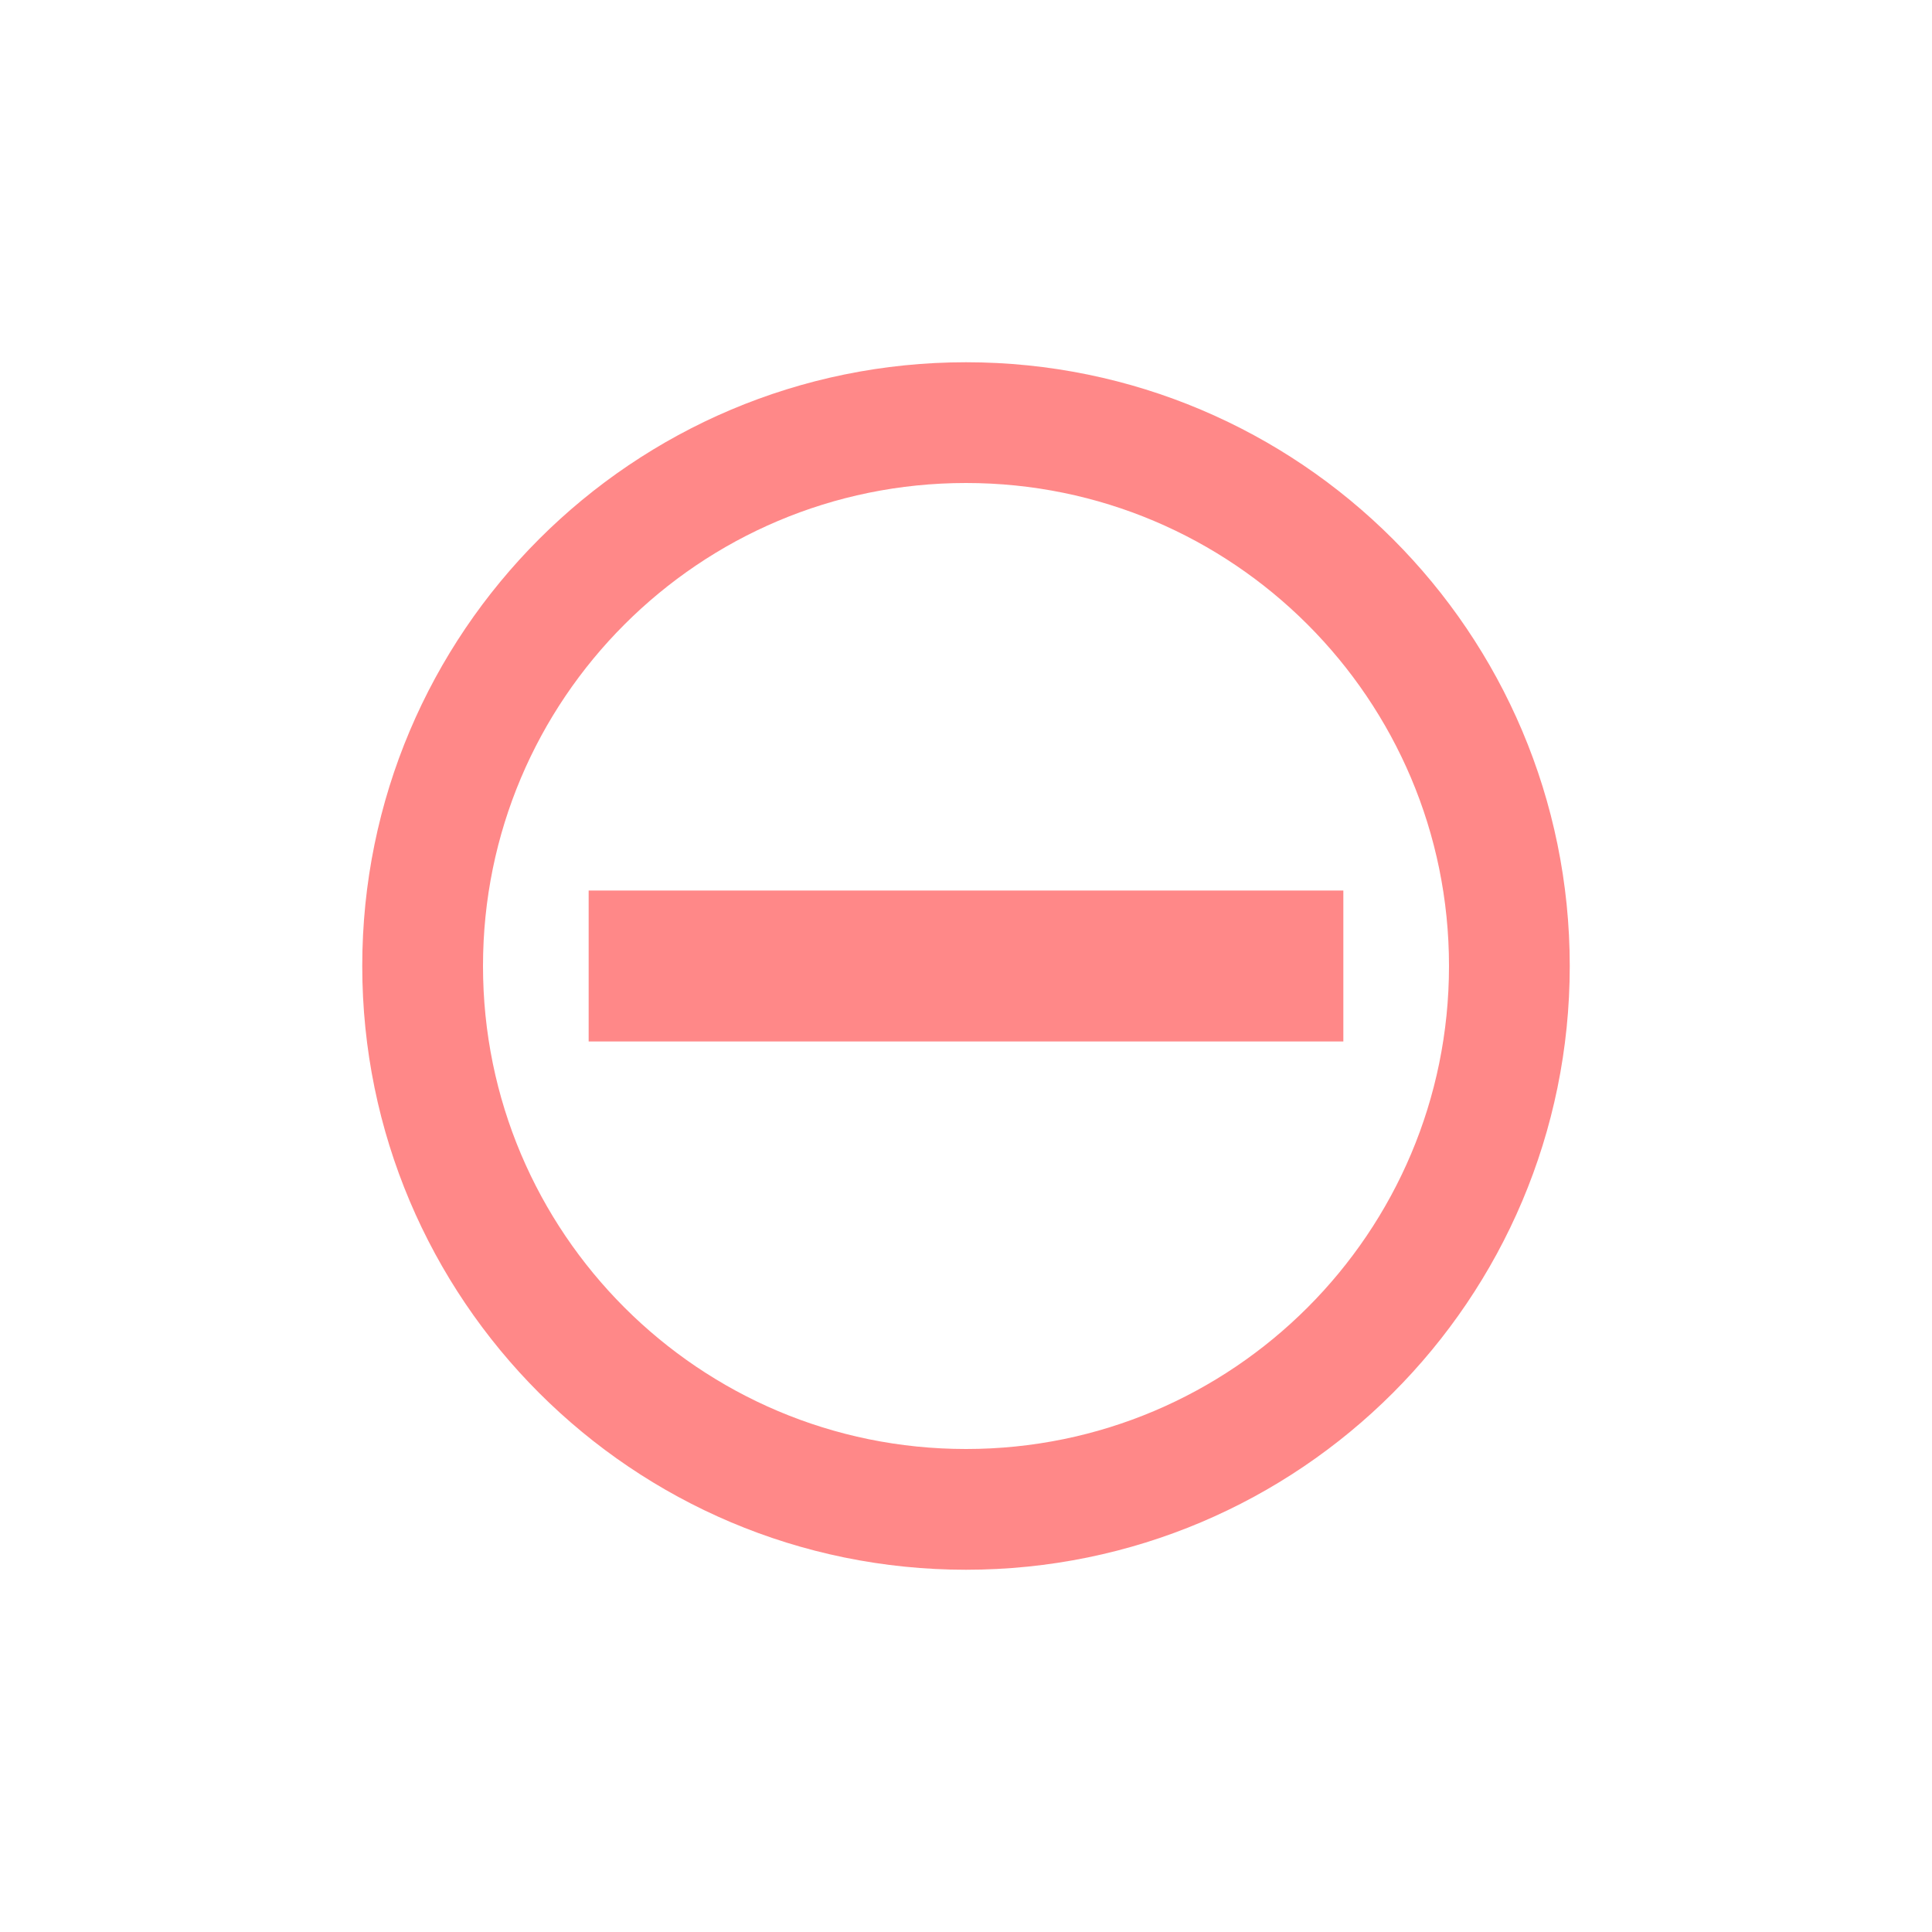
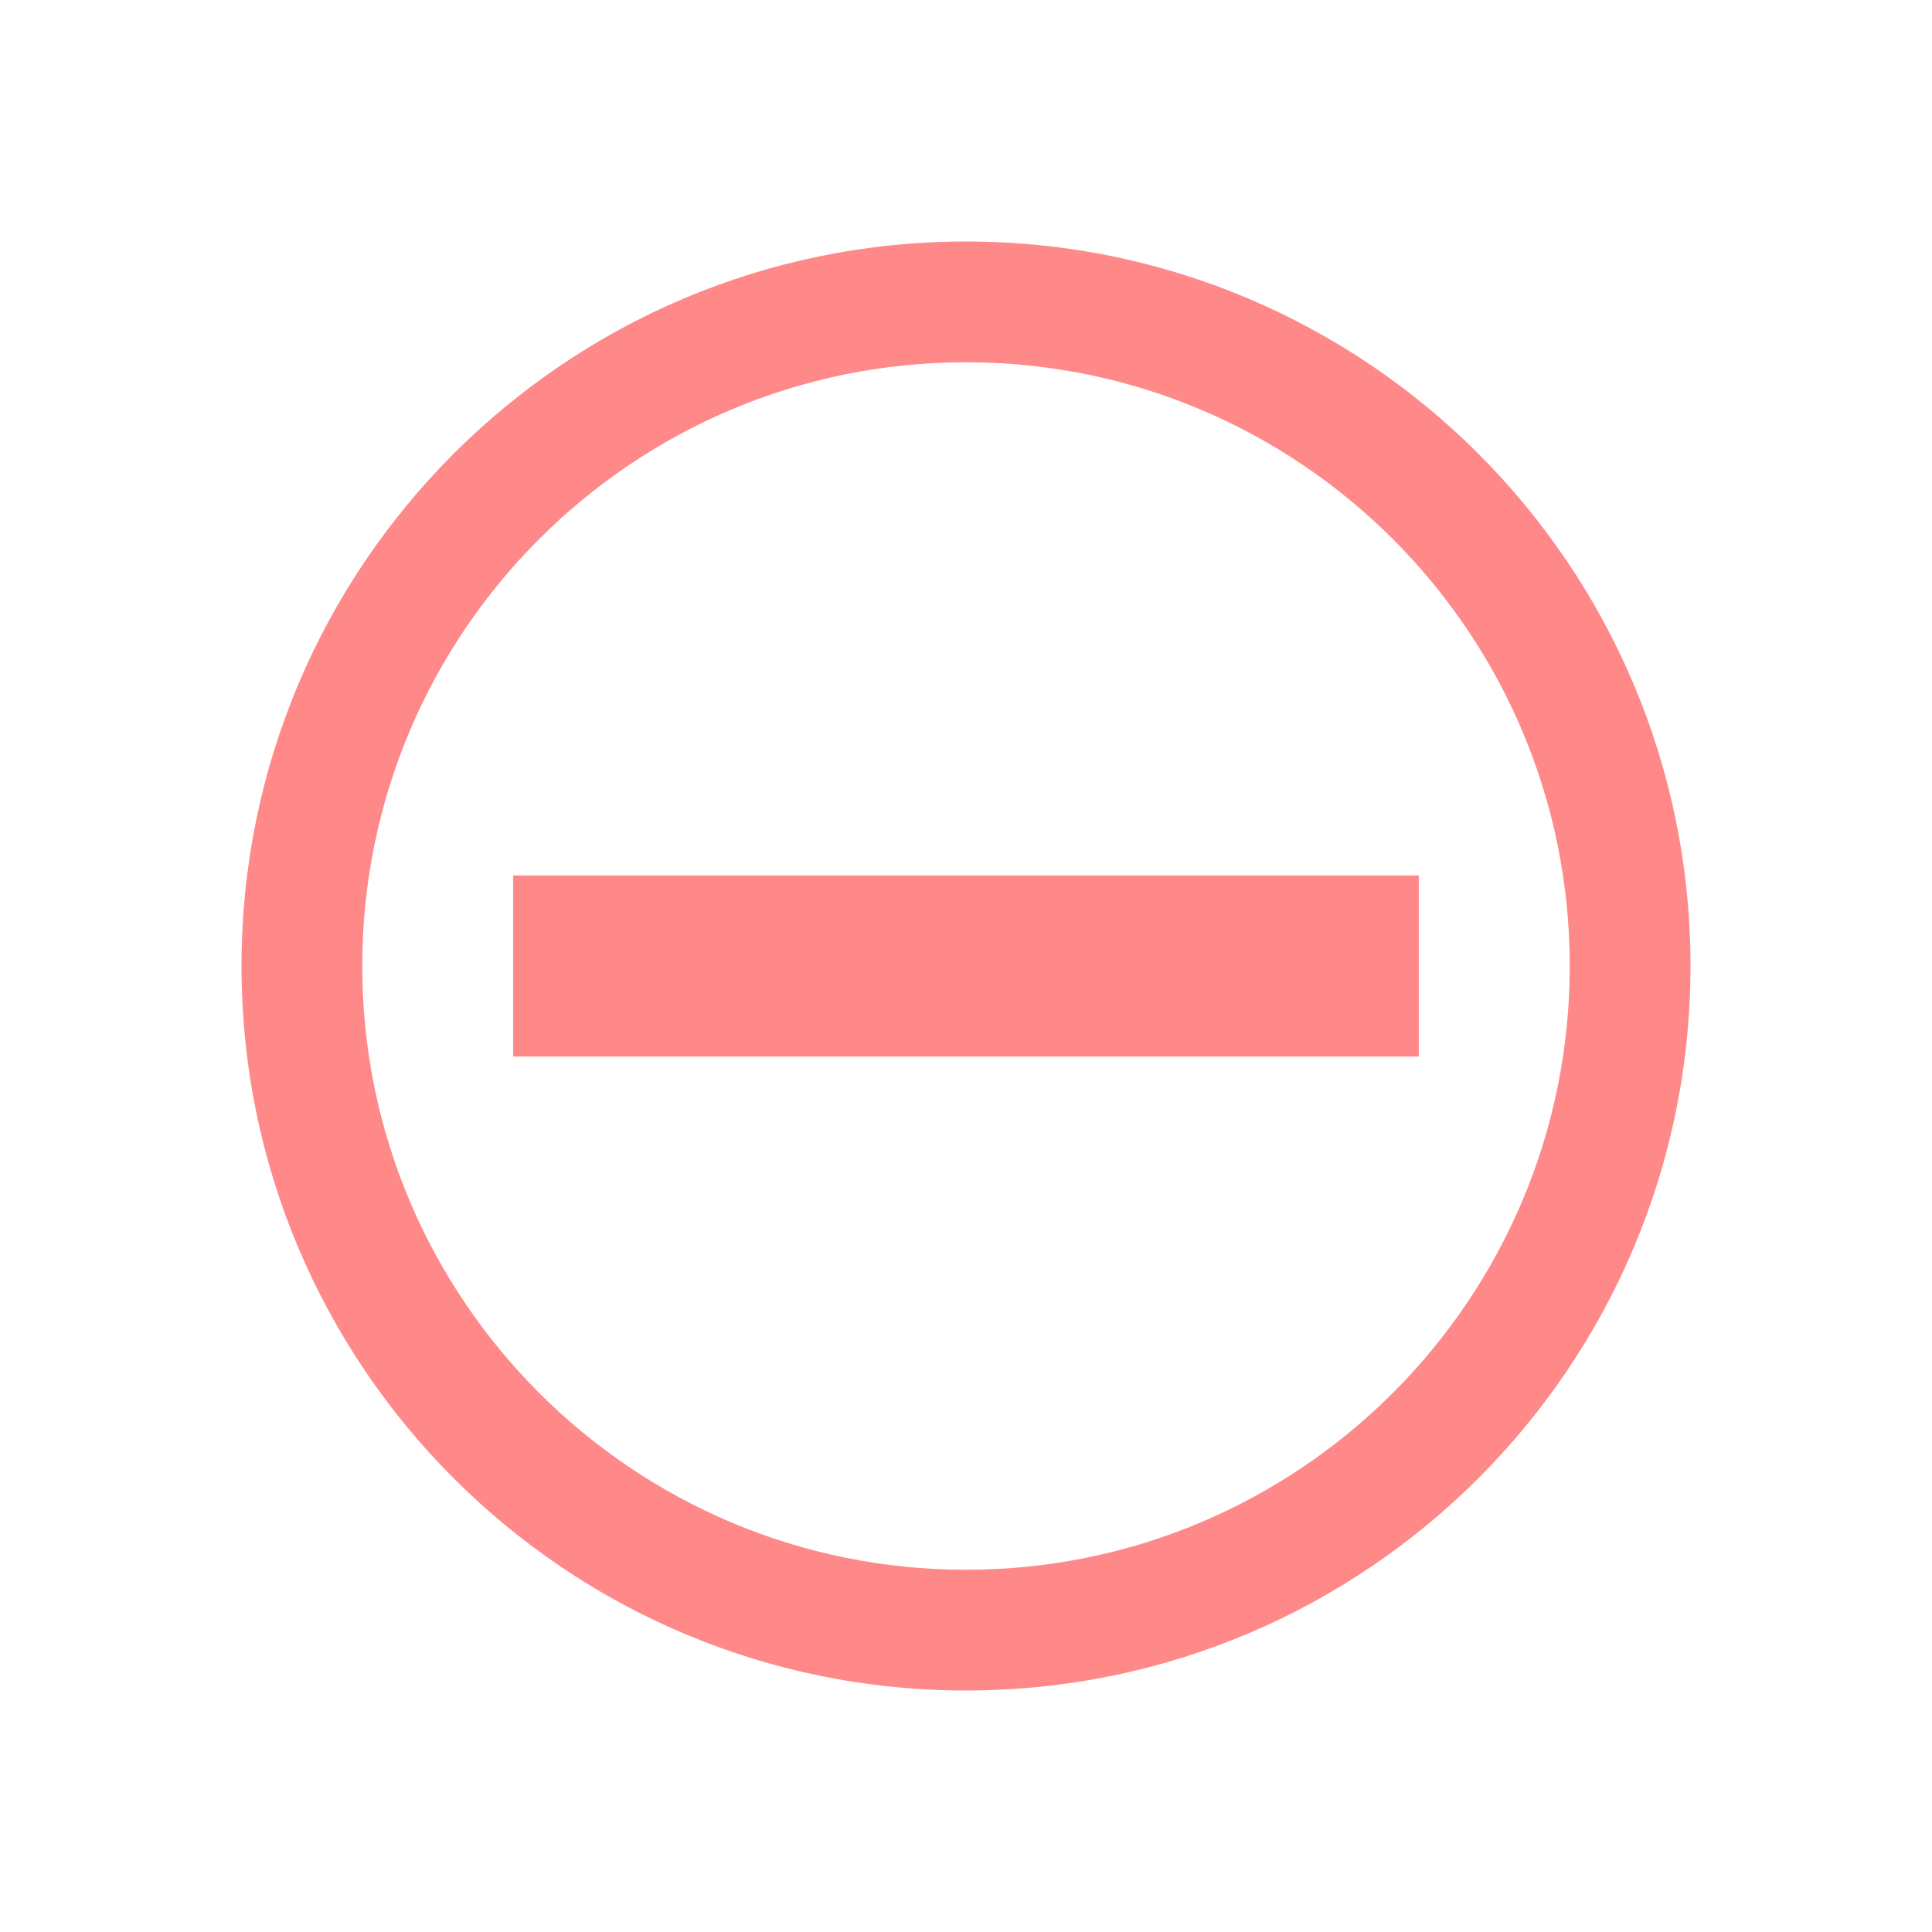
<svg xmlns="http://www.w3.org/2000/svg" width="16" height="16" viewBox="0 0 16 16" fill="none">
-   <circle cx="8" cy="8" r="4.5" stroke="#FF8888" />
-   <path d="M4.875 7.375H11.125V8.625H4.875V7.375Z" fill="#FF8888" />
+   <path fill-rule="evenodd" clip-rule="evenodd" d="M13 8C13 10.761 10.761 13 8 13C5.239 13 3 10.761 3 8C3 5.239 5.239 3 8 3C10.761 3 13 5.239 13 8ZM14 8C14 11.314 11.314 14 8 14C4.686 14 2 11.314 2 8C2 4.686 4.686 2 8 2C11.314 2 14 4.686 14 8ZM11.75 7.25H4.25V8.75H11.75V7.25Z" fill="#FF8888" />
</svg>
